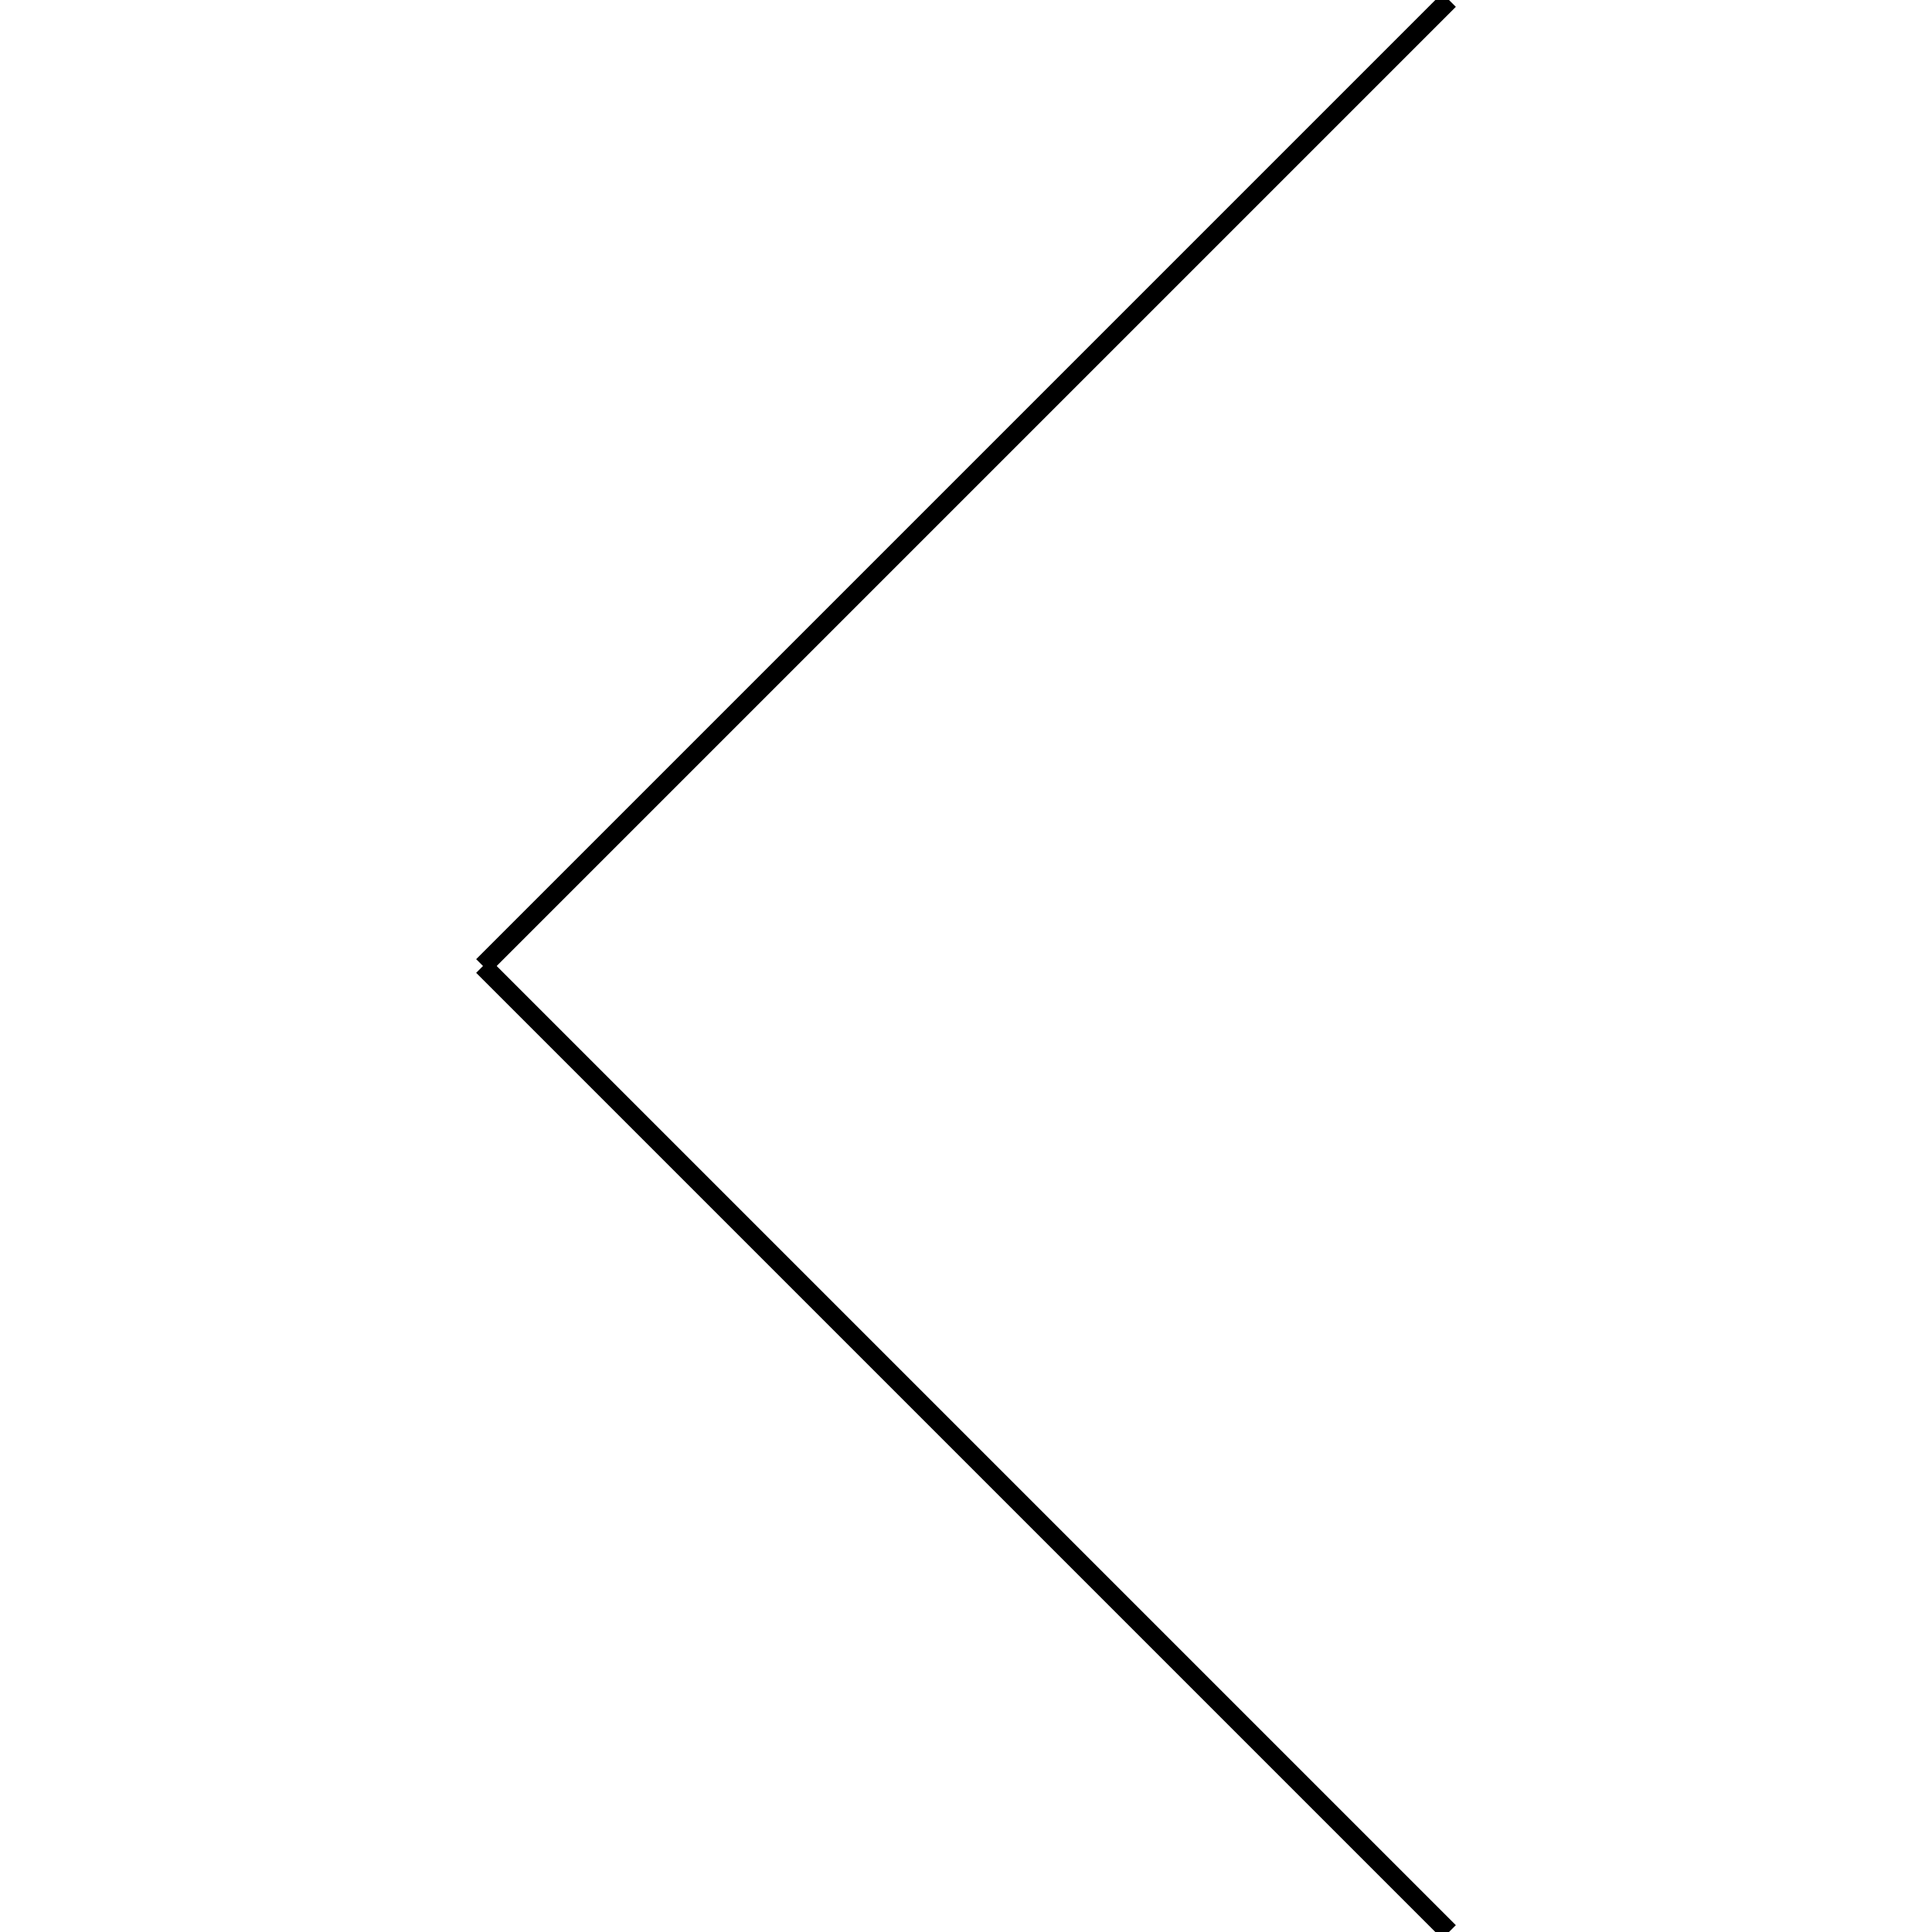
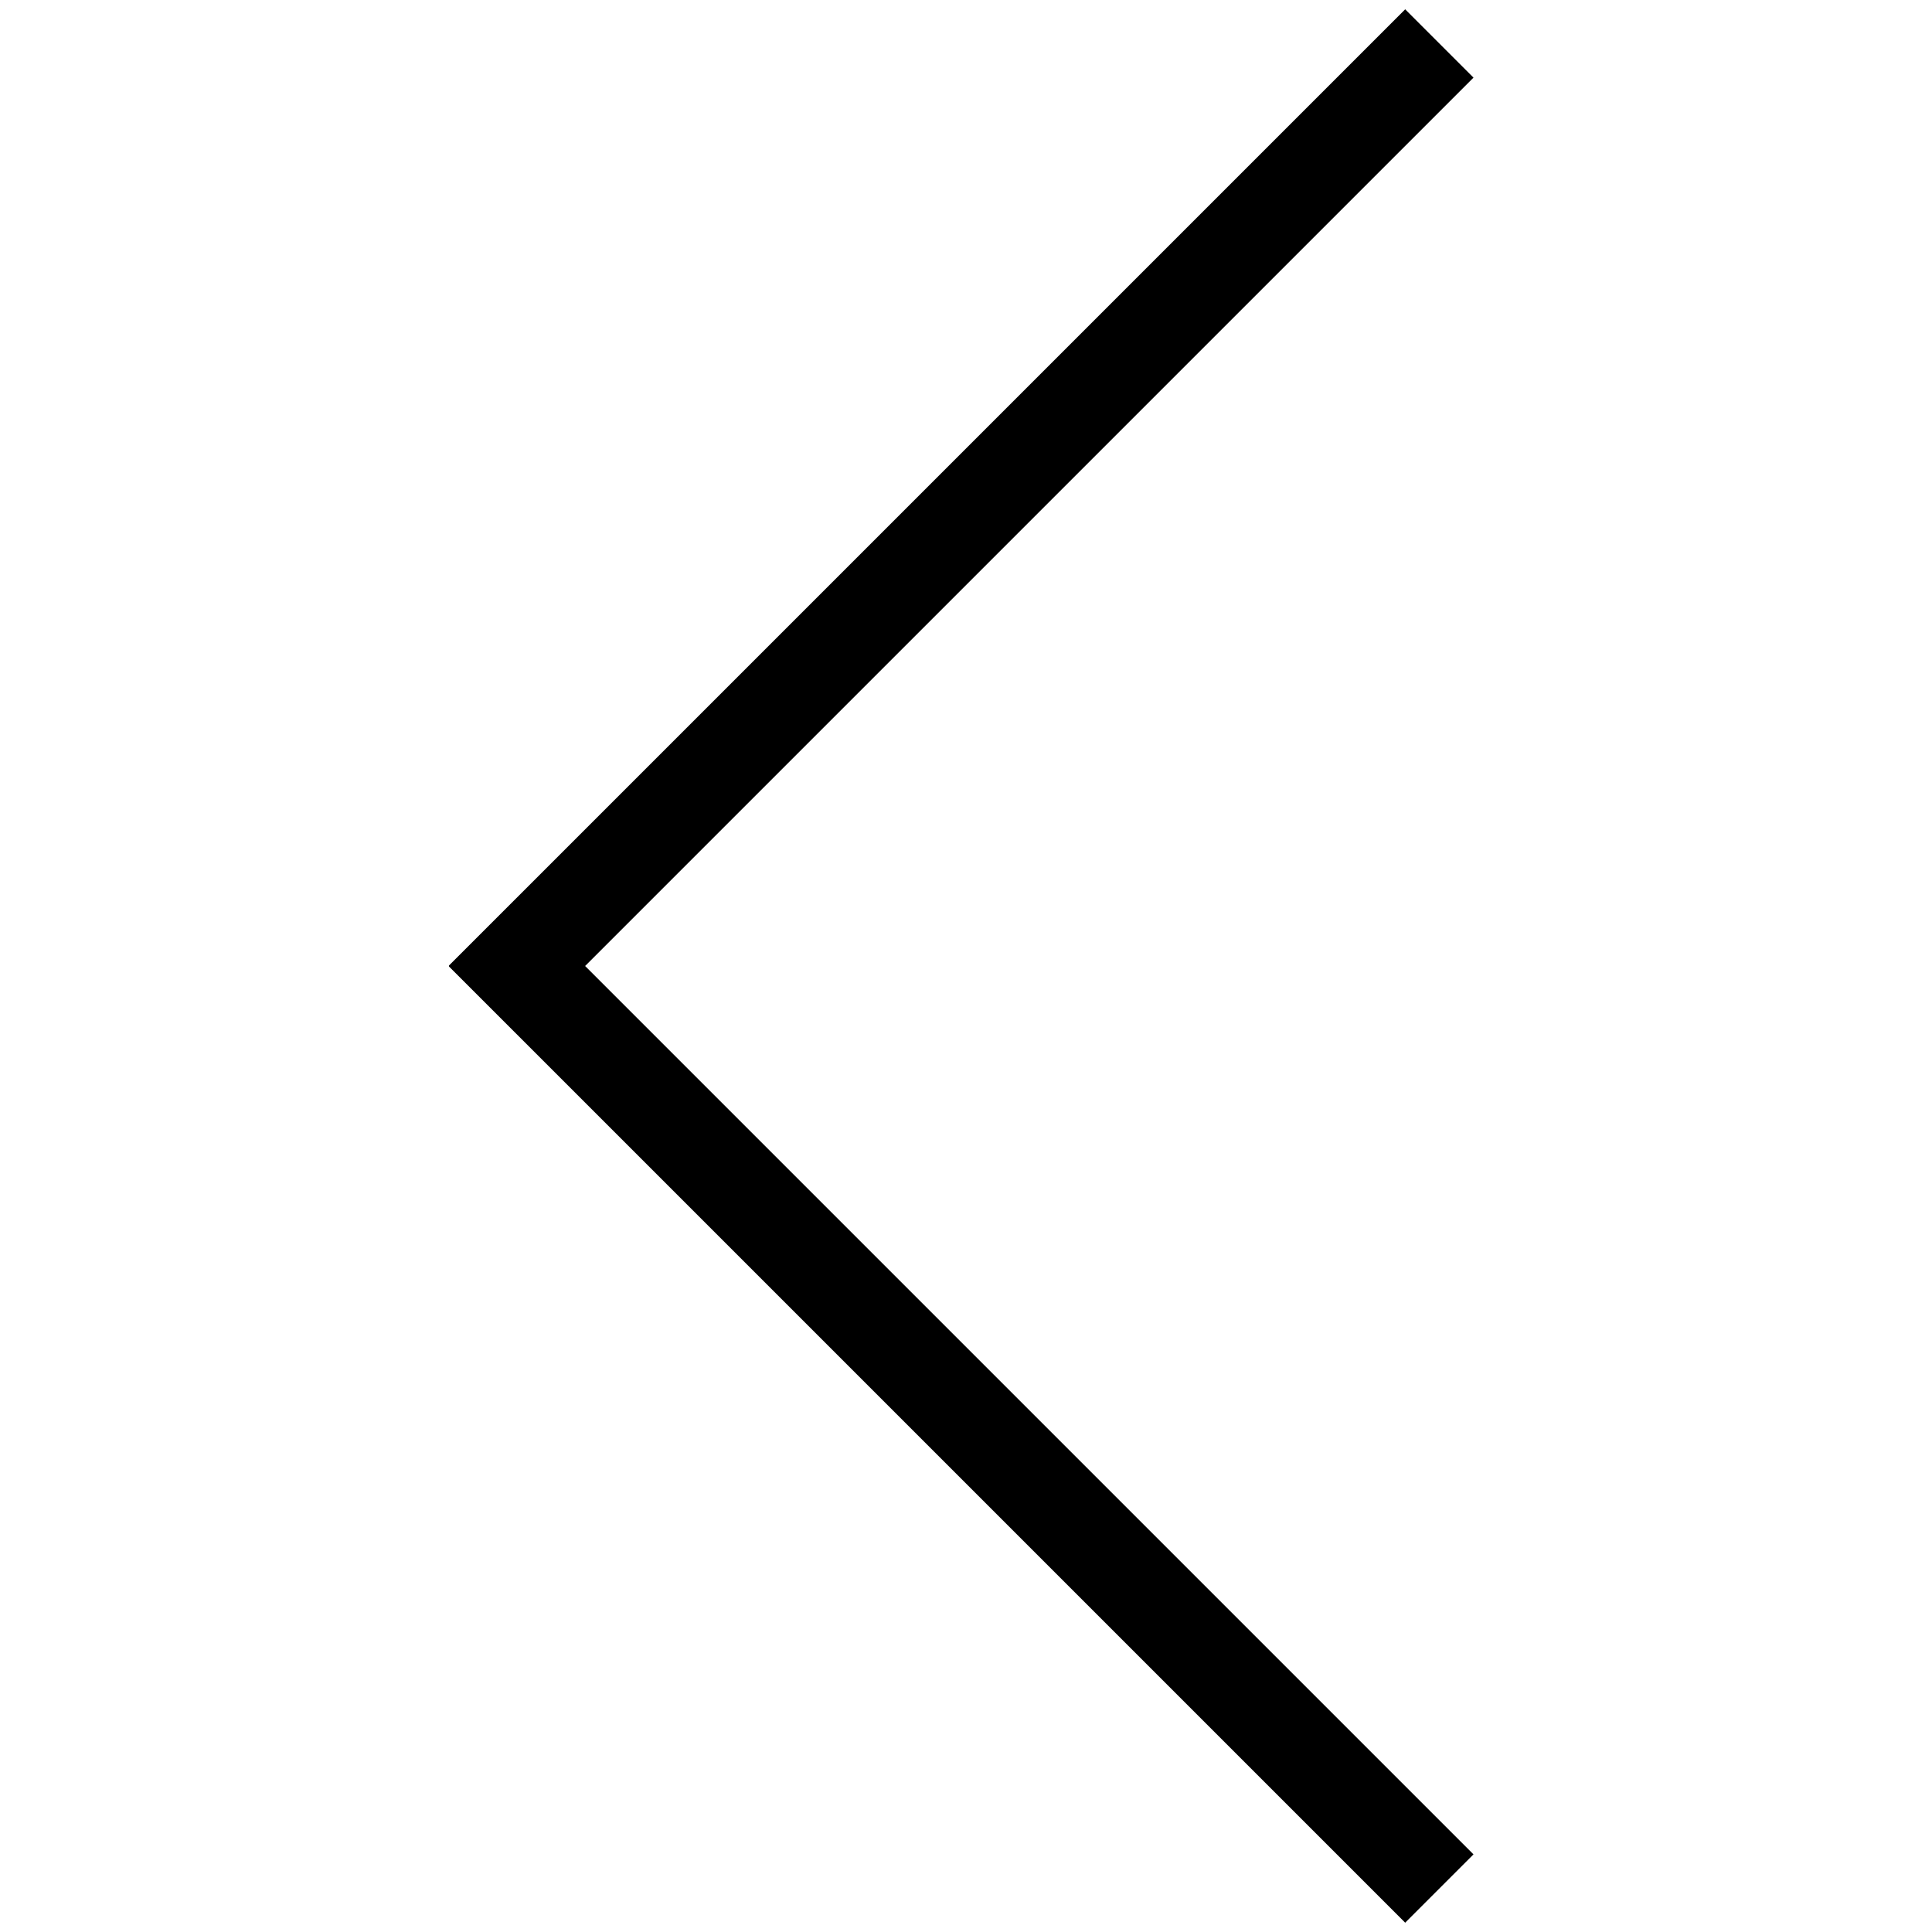
<svg xmlns="http://www.w3.org/2000/svg" version="1.1" viewBox="0 0 100 100">
-   <line stroke="currentColor" strokeWidth="5" x1="25" y1="50" x2="75" y2="100" />
-   <line stroke="currentColor" strokeWidth="5" x1="25" y1="50" x2="75" y2="0" />
+   <line stroke="currentColor" stroke-width="5" x1="74.5" y1="2.25" x2="25" y2="51.75" />
+   <line stroke="currentColor" stroke-width="5" x1="74.5" y1="97.75" x2="25" y2="48.25" />
</svg>
